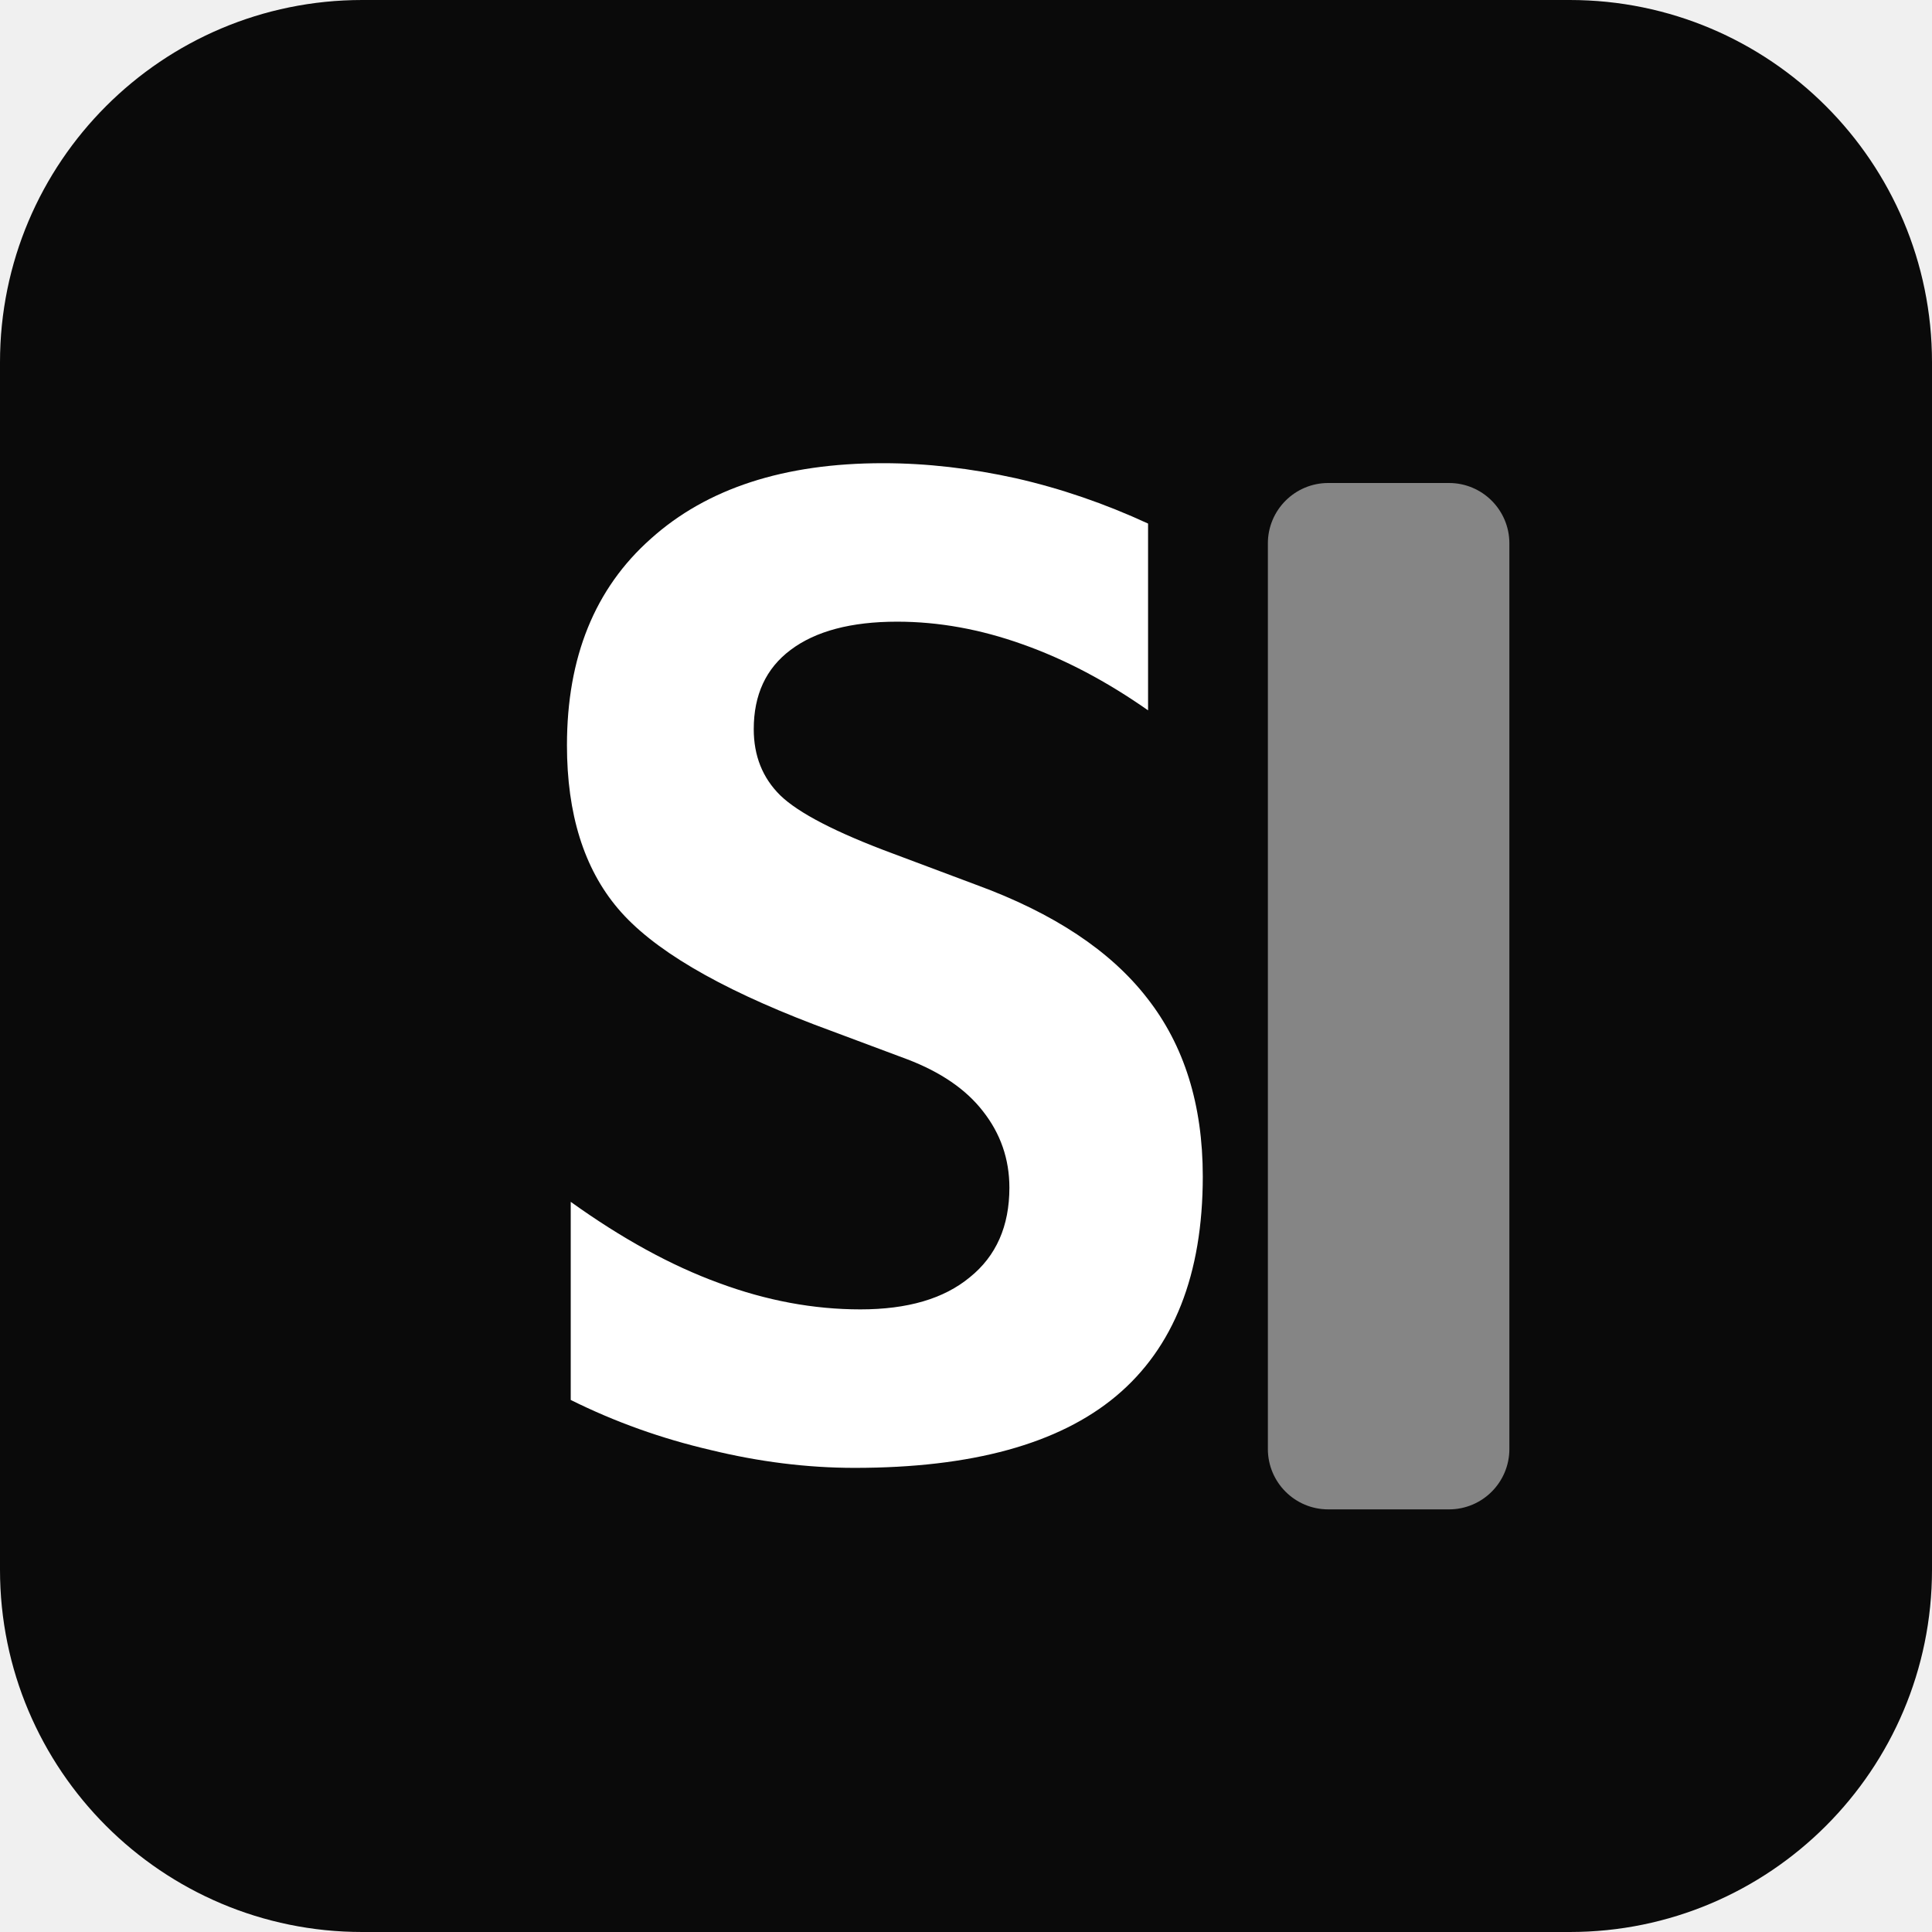
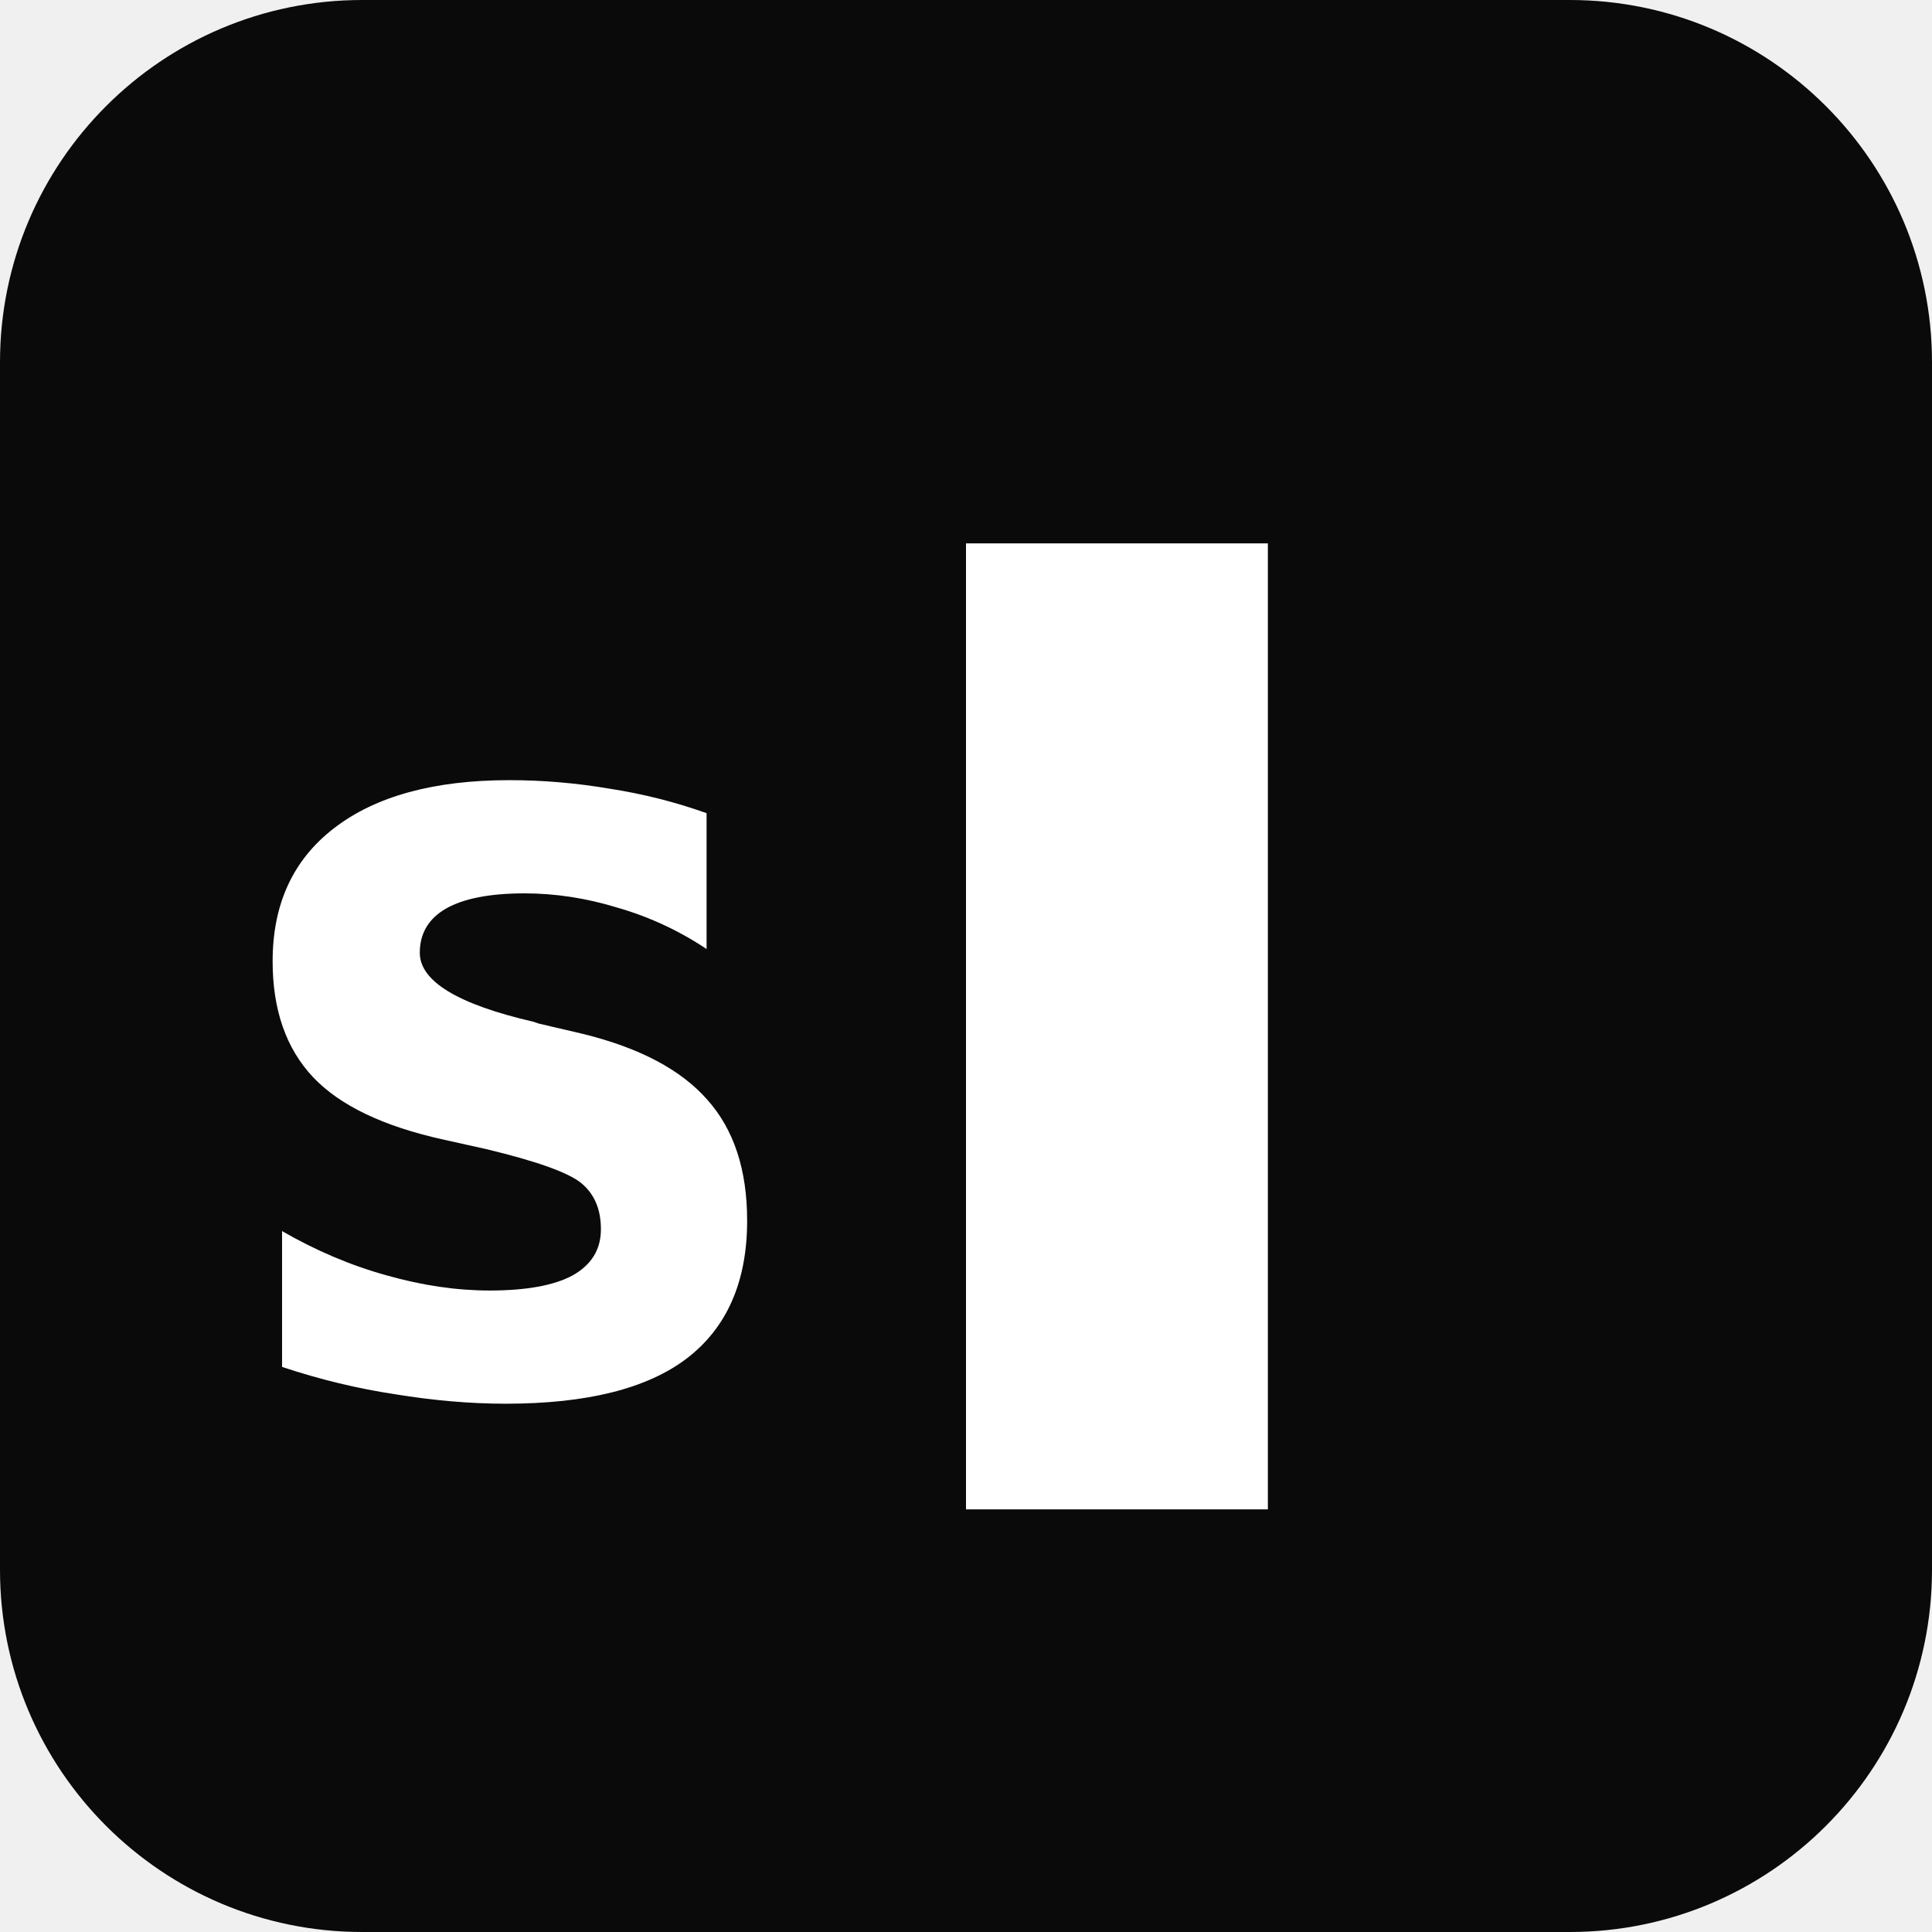
<svg xmlns="http://www.w3.org/2000/svg" width="32" height="32" viewBox="0 0 32 32">
  <rect width="32" height="32" rx="6" fill="#0a0a0a" />
-   <text x="8" y="24" font-family="monospace" font-weight="700" font-size="22" fill="#ffffff">S</text>
-   <rect x="21" y="8" width="4" height="17" rx="1" fill="#ffffff" opacity="0.5" />
+   <text x="3" y="23" font-family="monospace" font-weight="700" font-size="18" fill="#ffffff">s</text>
+   <rect x="16" y="9" width="5" height="16" rx="0" fill="#ffffff" />
</svg>
